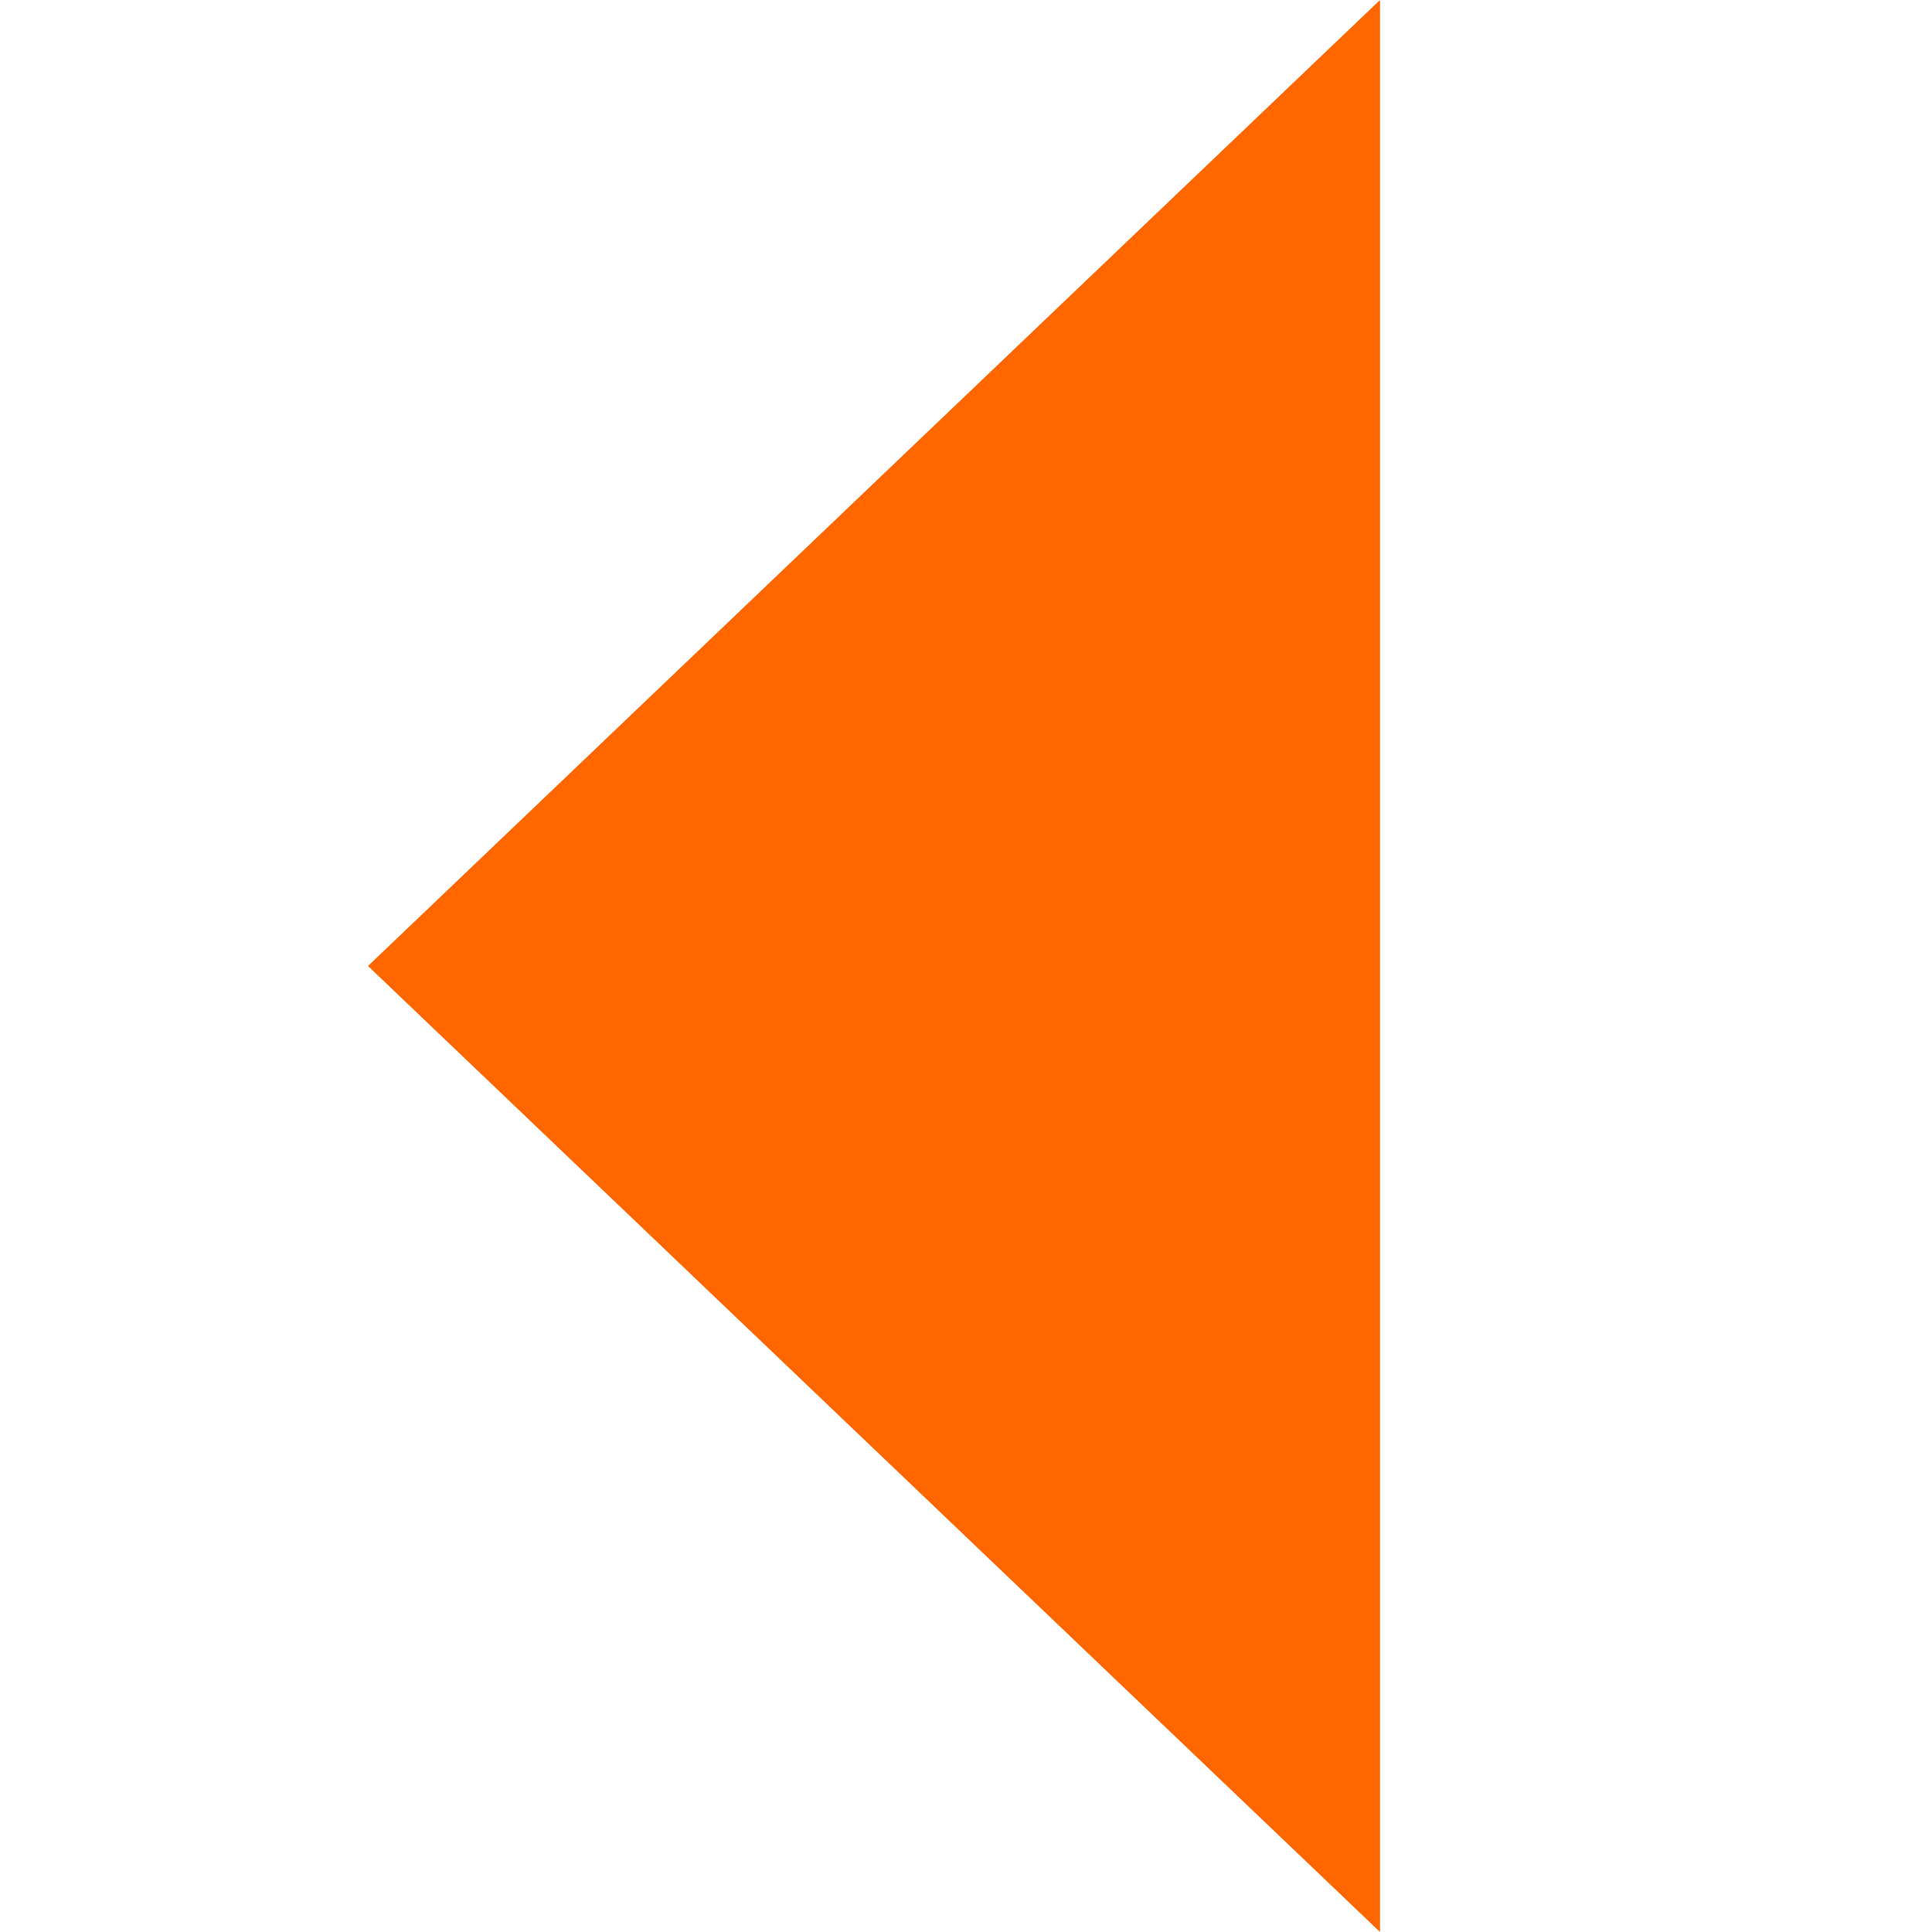
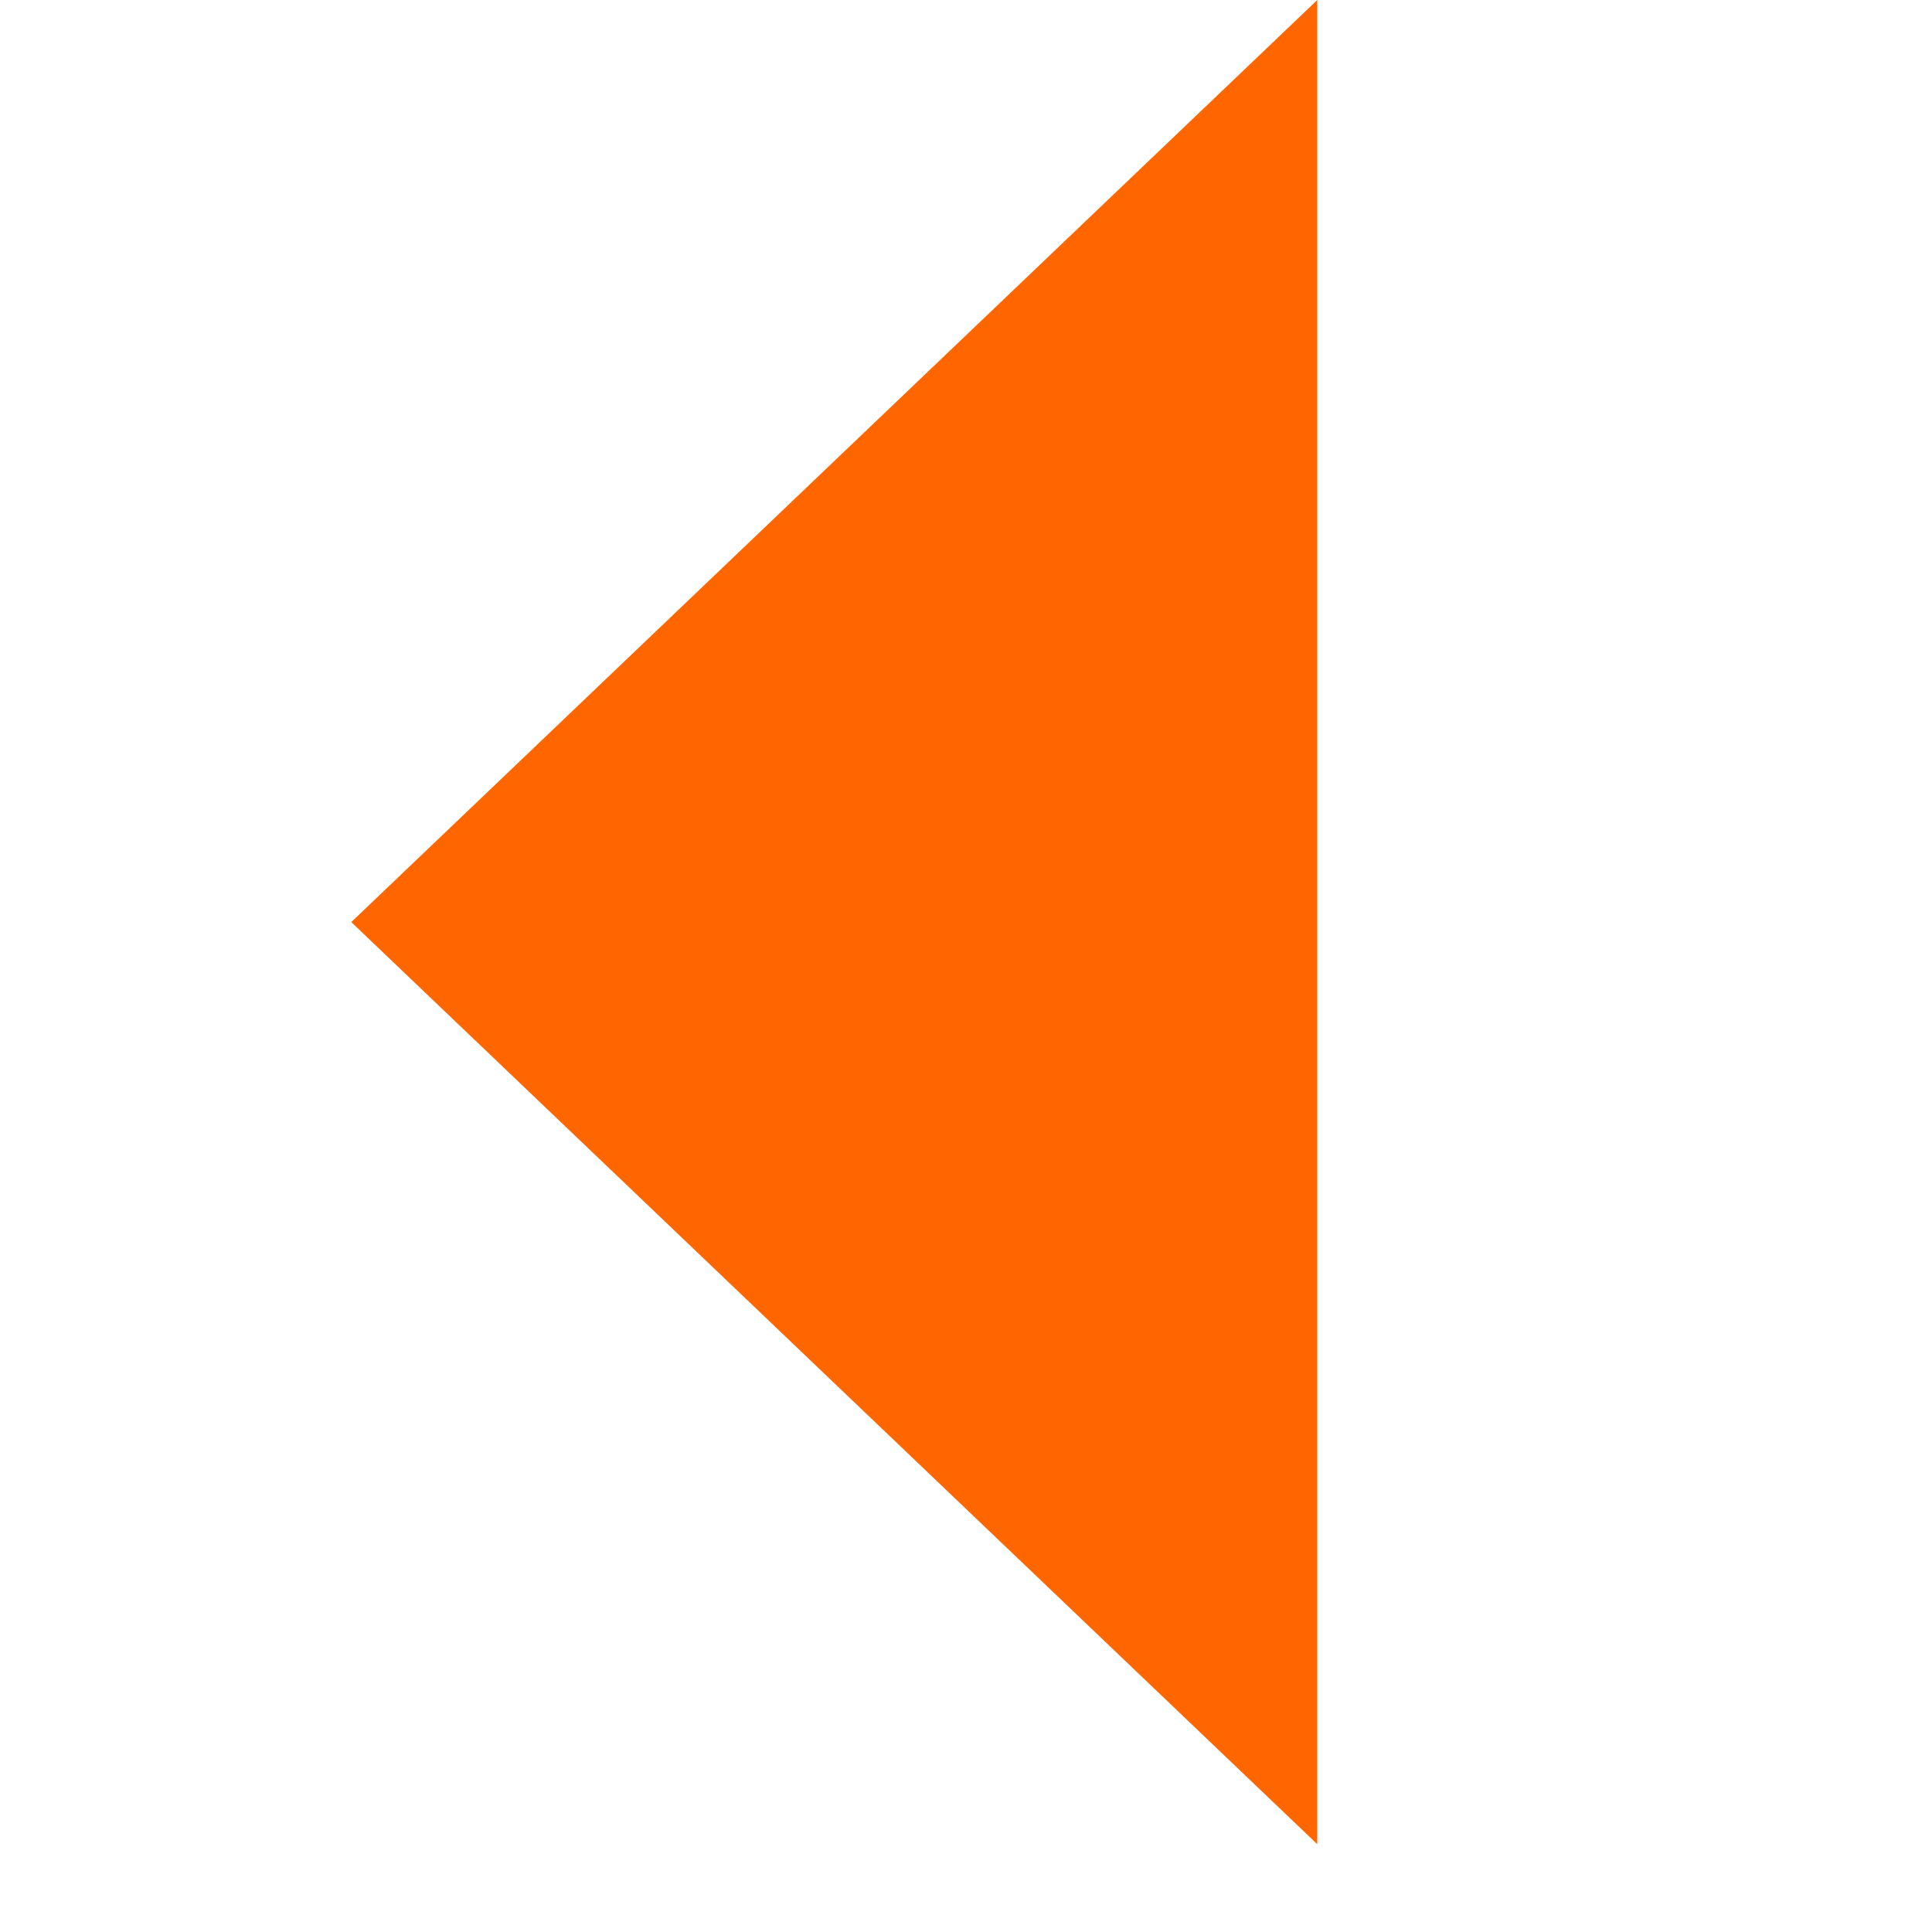
- <svg xmlns="http://www.w3.org/2000/svg" id="svg4" version="1.1" viewBox="0 0 21 21" height="21" width="21">
+ <svg xmlns="http://www.w3.org/2000/svg" id="svg4" version="1.1" viewBox="0 0 22 22" height="21" width="21">
  <defs id="defs8" />
  <path id="path2" style="fill:#ff6600" d="M 15,0 4,10.5 15,21 Z" />
</svg>
